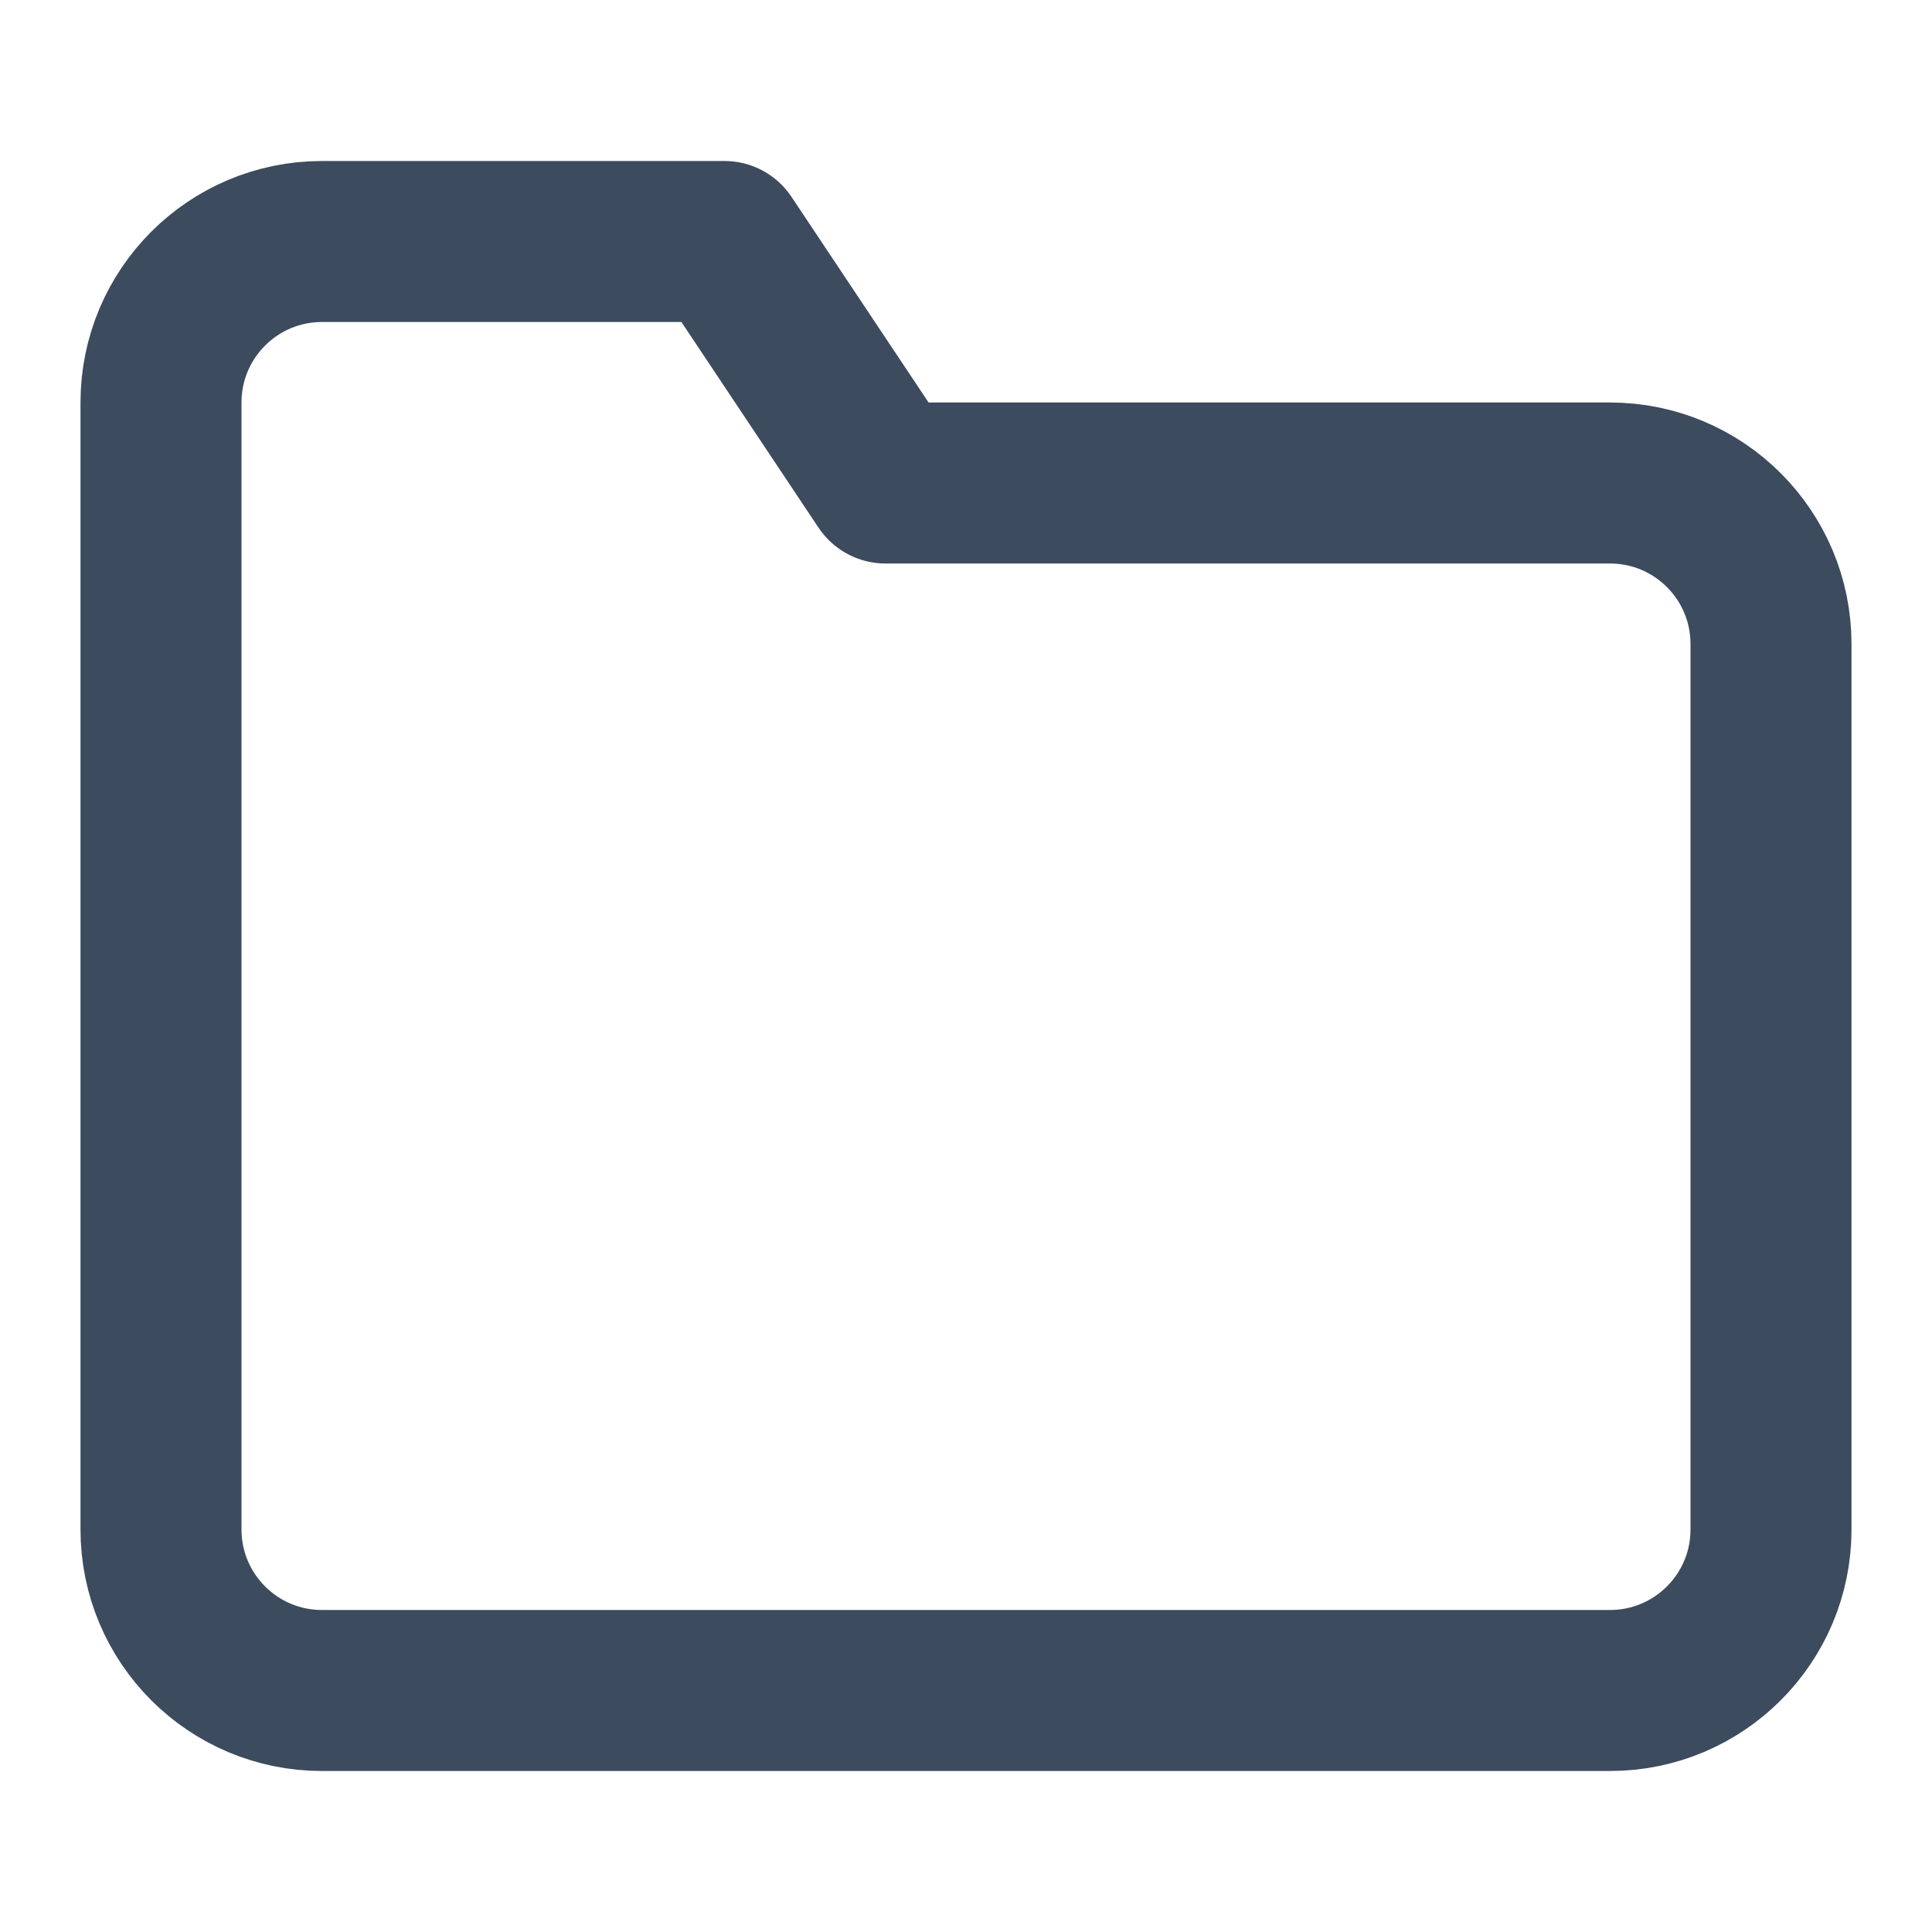
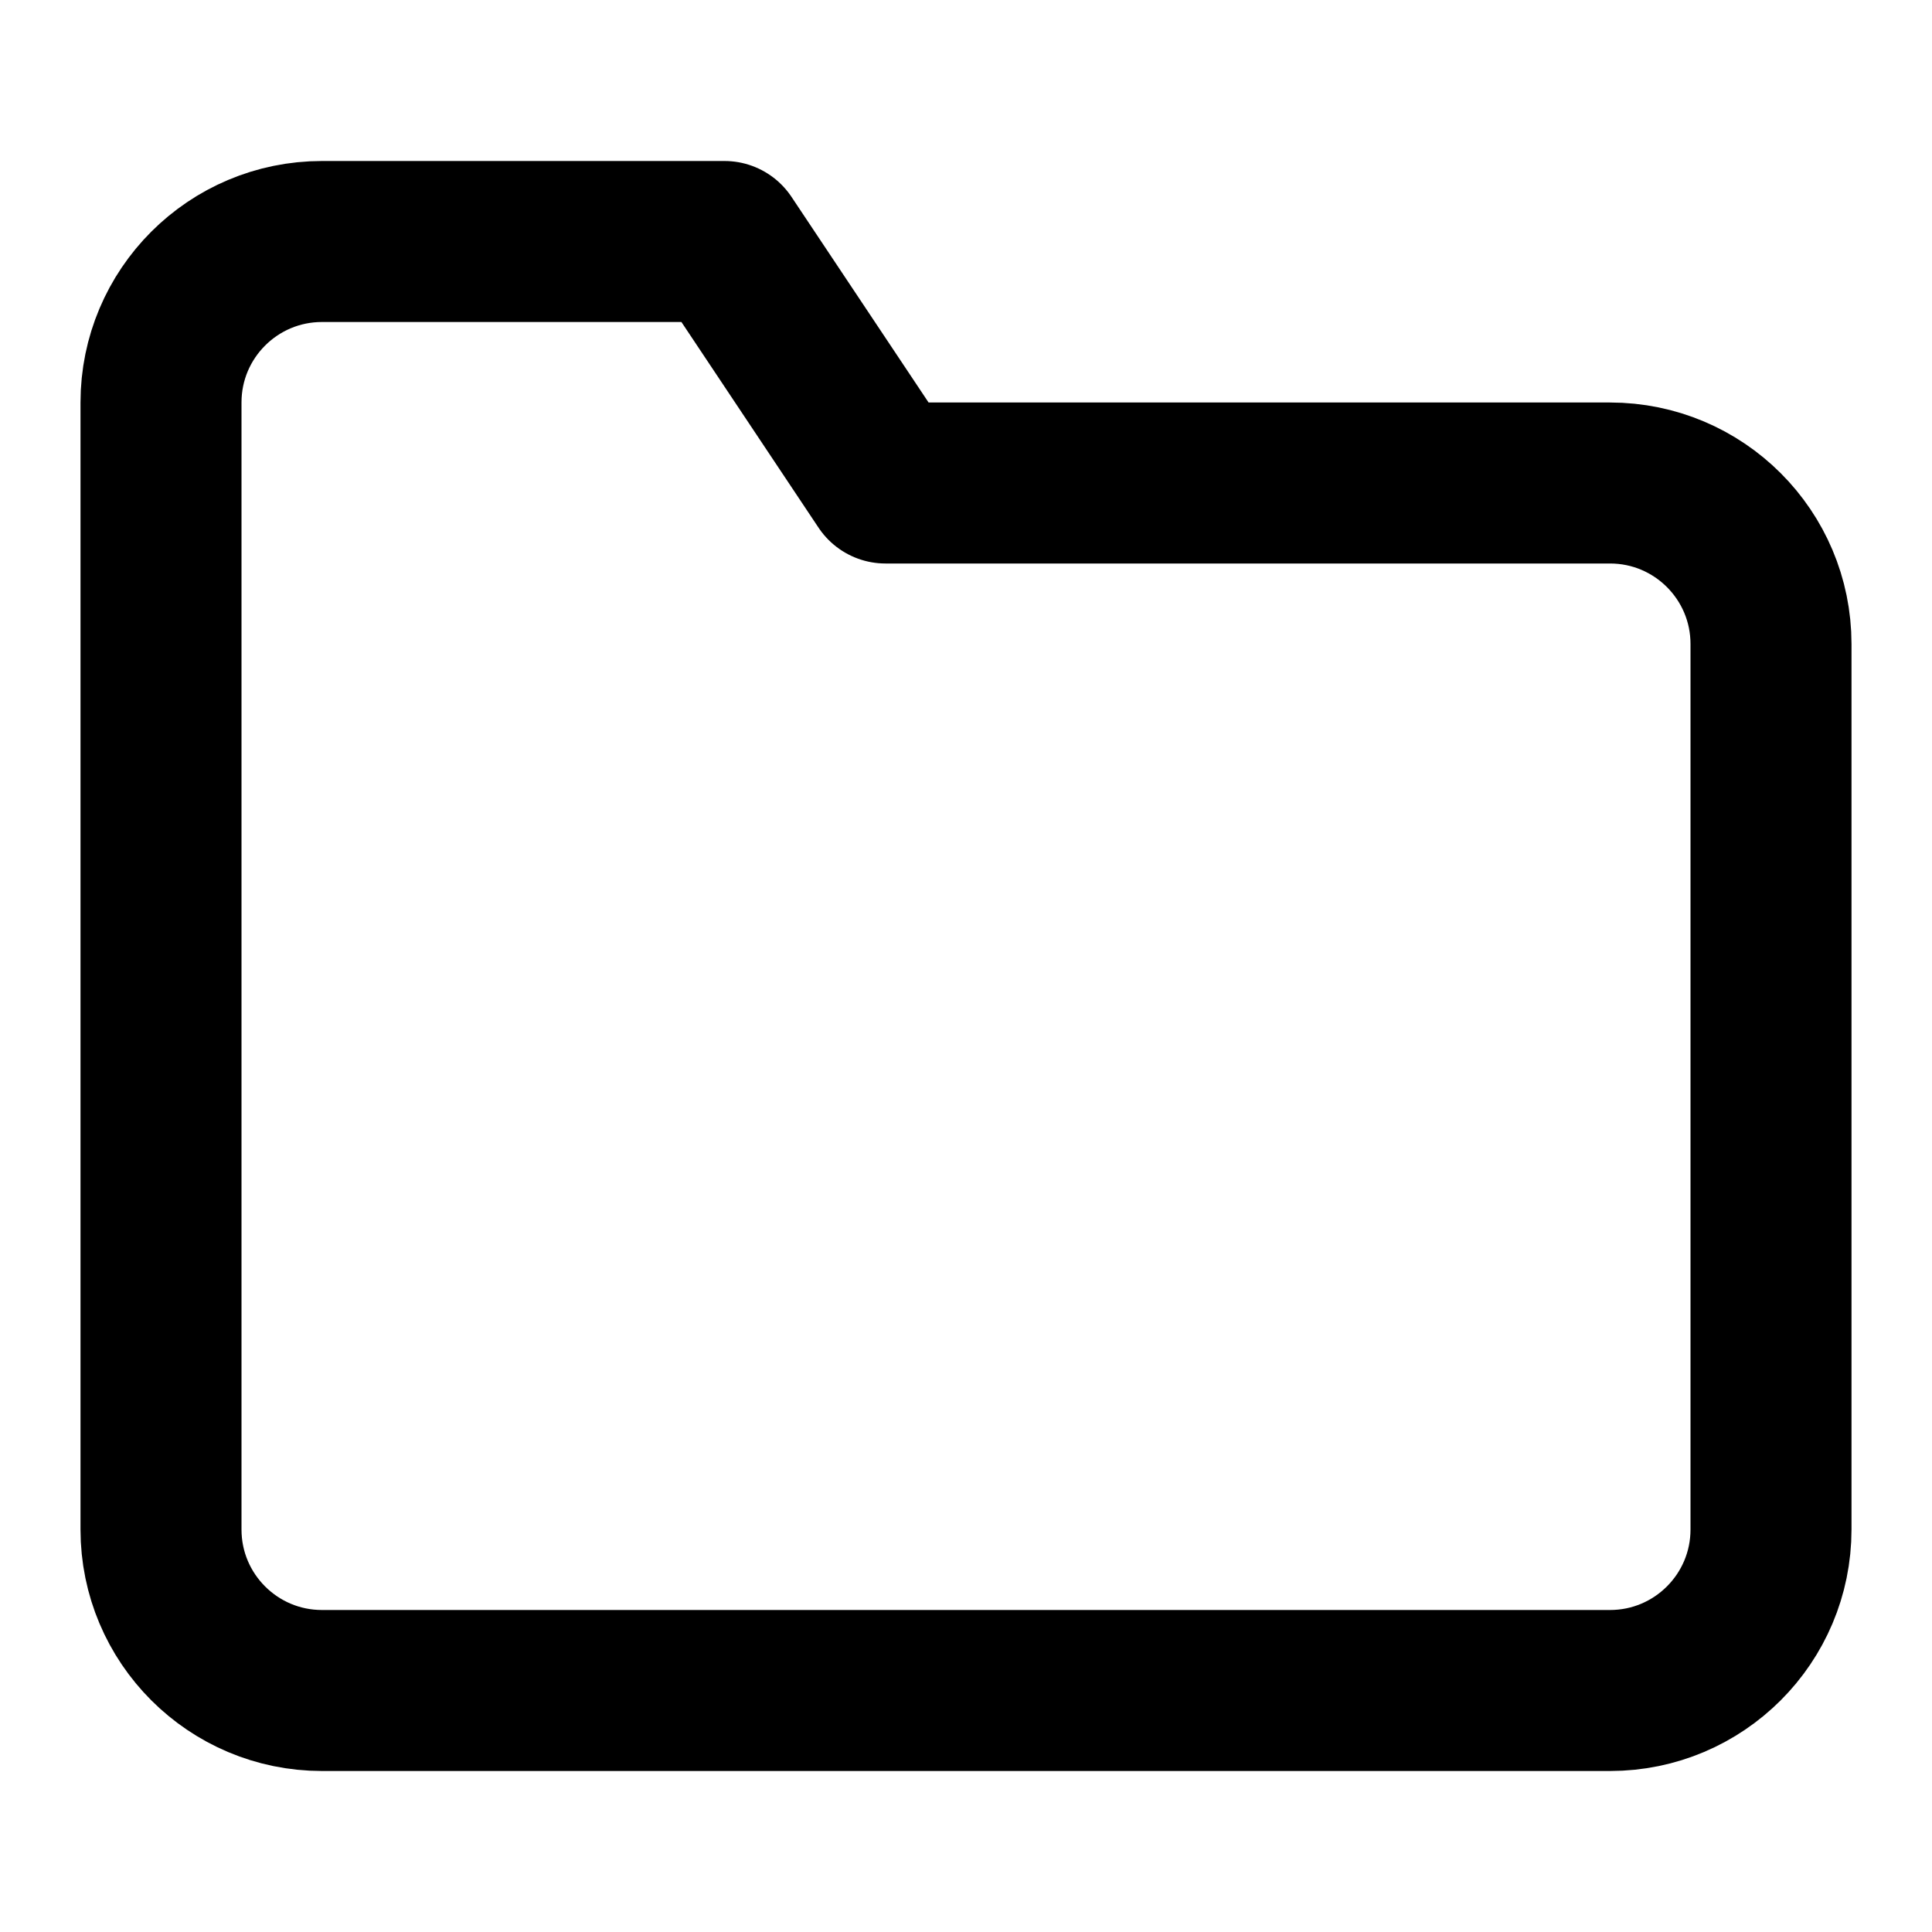
- <svg xmlns="http://www.w3.org/2000/svg" width="24" height="24" fill="none" viewBox="0 0 24 24">
-   <path stroke="#3C4B5D" stroke-linecap="round" stroke-linejoin="round" stroke-width="2" d="M22 19a2 2 0 0 1-2 2H4a2 2 0 0 1-2-2V5a2 2 0 0 1 2-2h5l2 3h9a2 2 0 0 1 2 2v11Z" />
+ <svg xmlns="http://www.w3.org/2000/svg" fill="none" viewBox="0 0 24 24">
+   <path stroke="currentColor" stroke-linecap="round" stroke-linejoin="round" stroke-width="2" d="M22 19a2 2 0 0 1-2 2H4a2 2 0 0 1-2-2V5a2 2 0 0 1 2-2h5l2 3h9a2 2 0 0 1 2 2v11Z" />
</svg>
